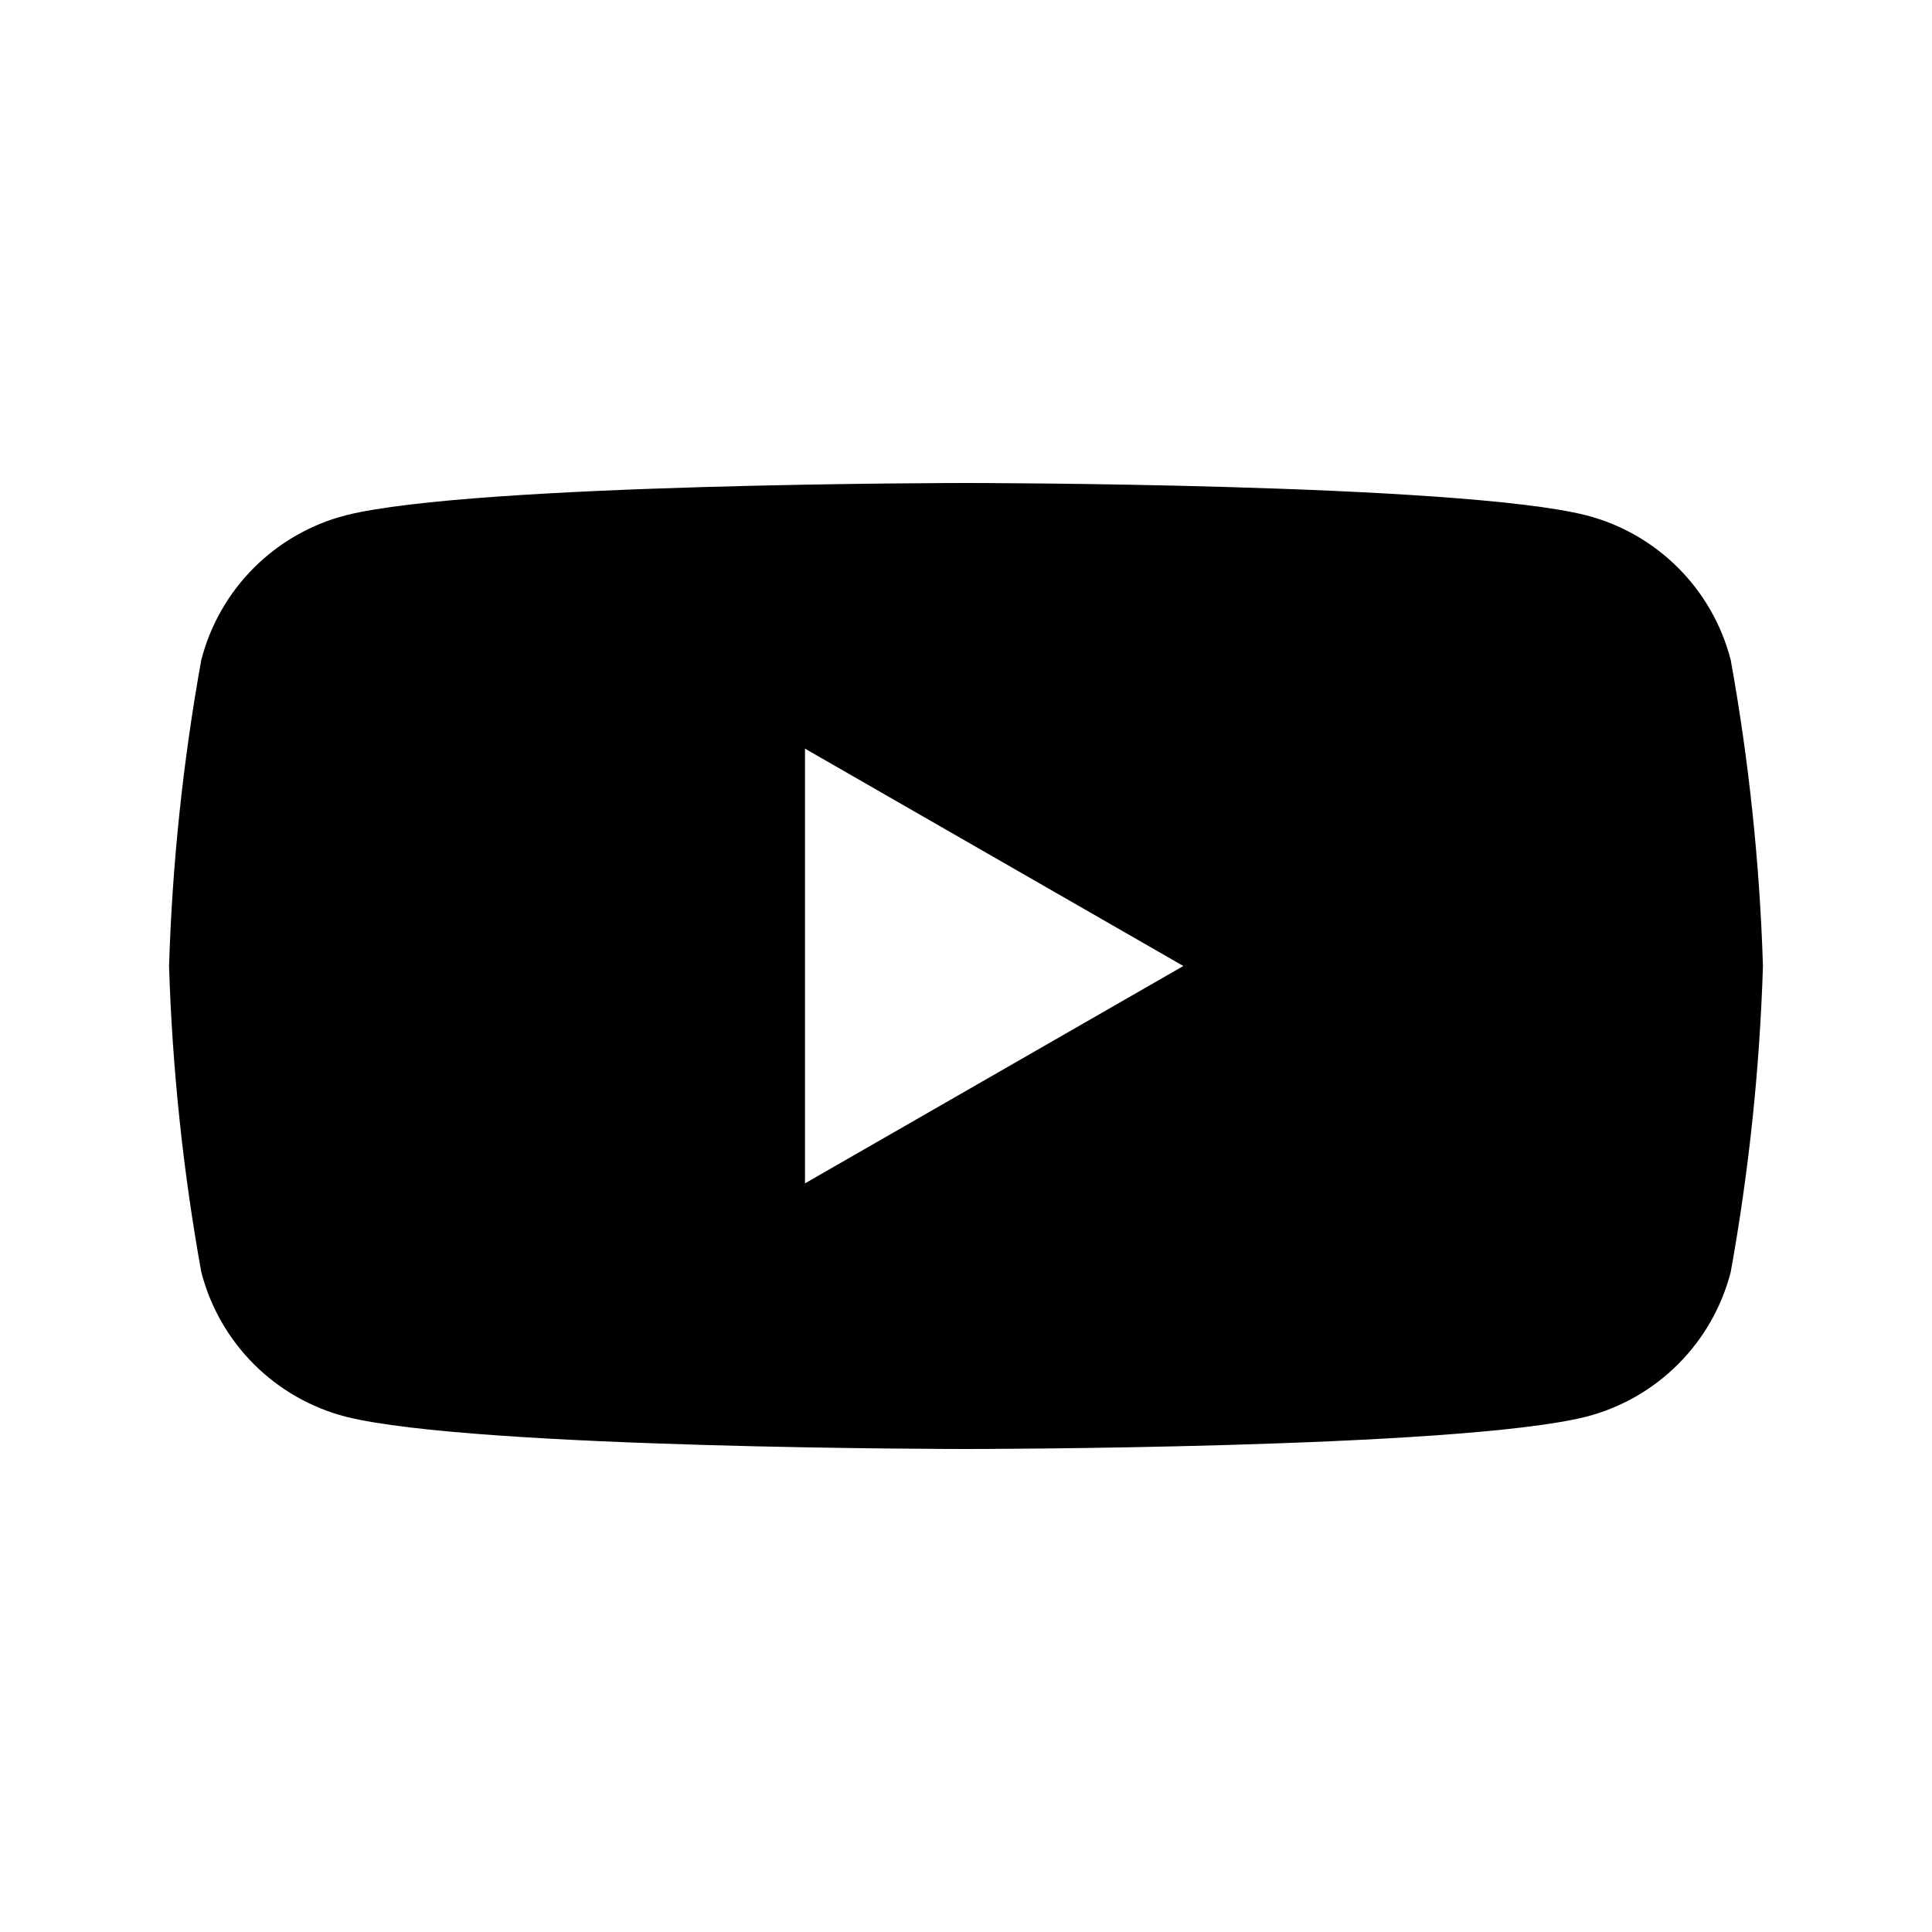
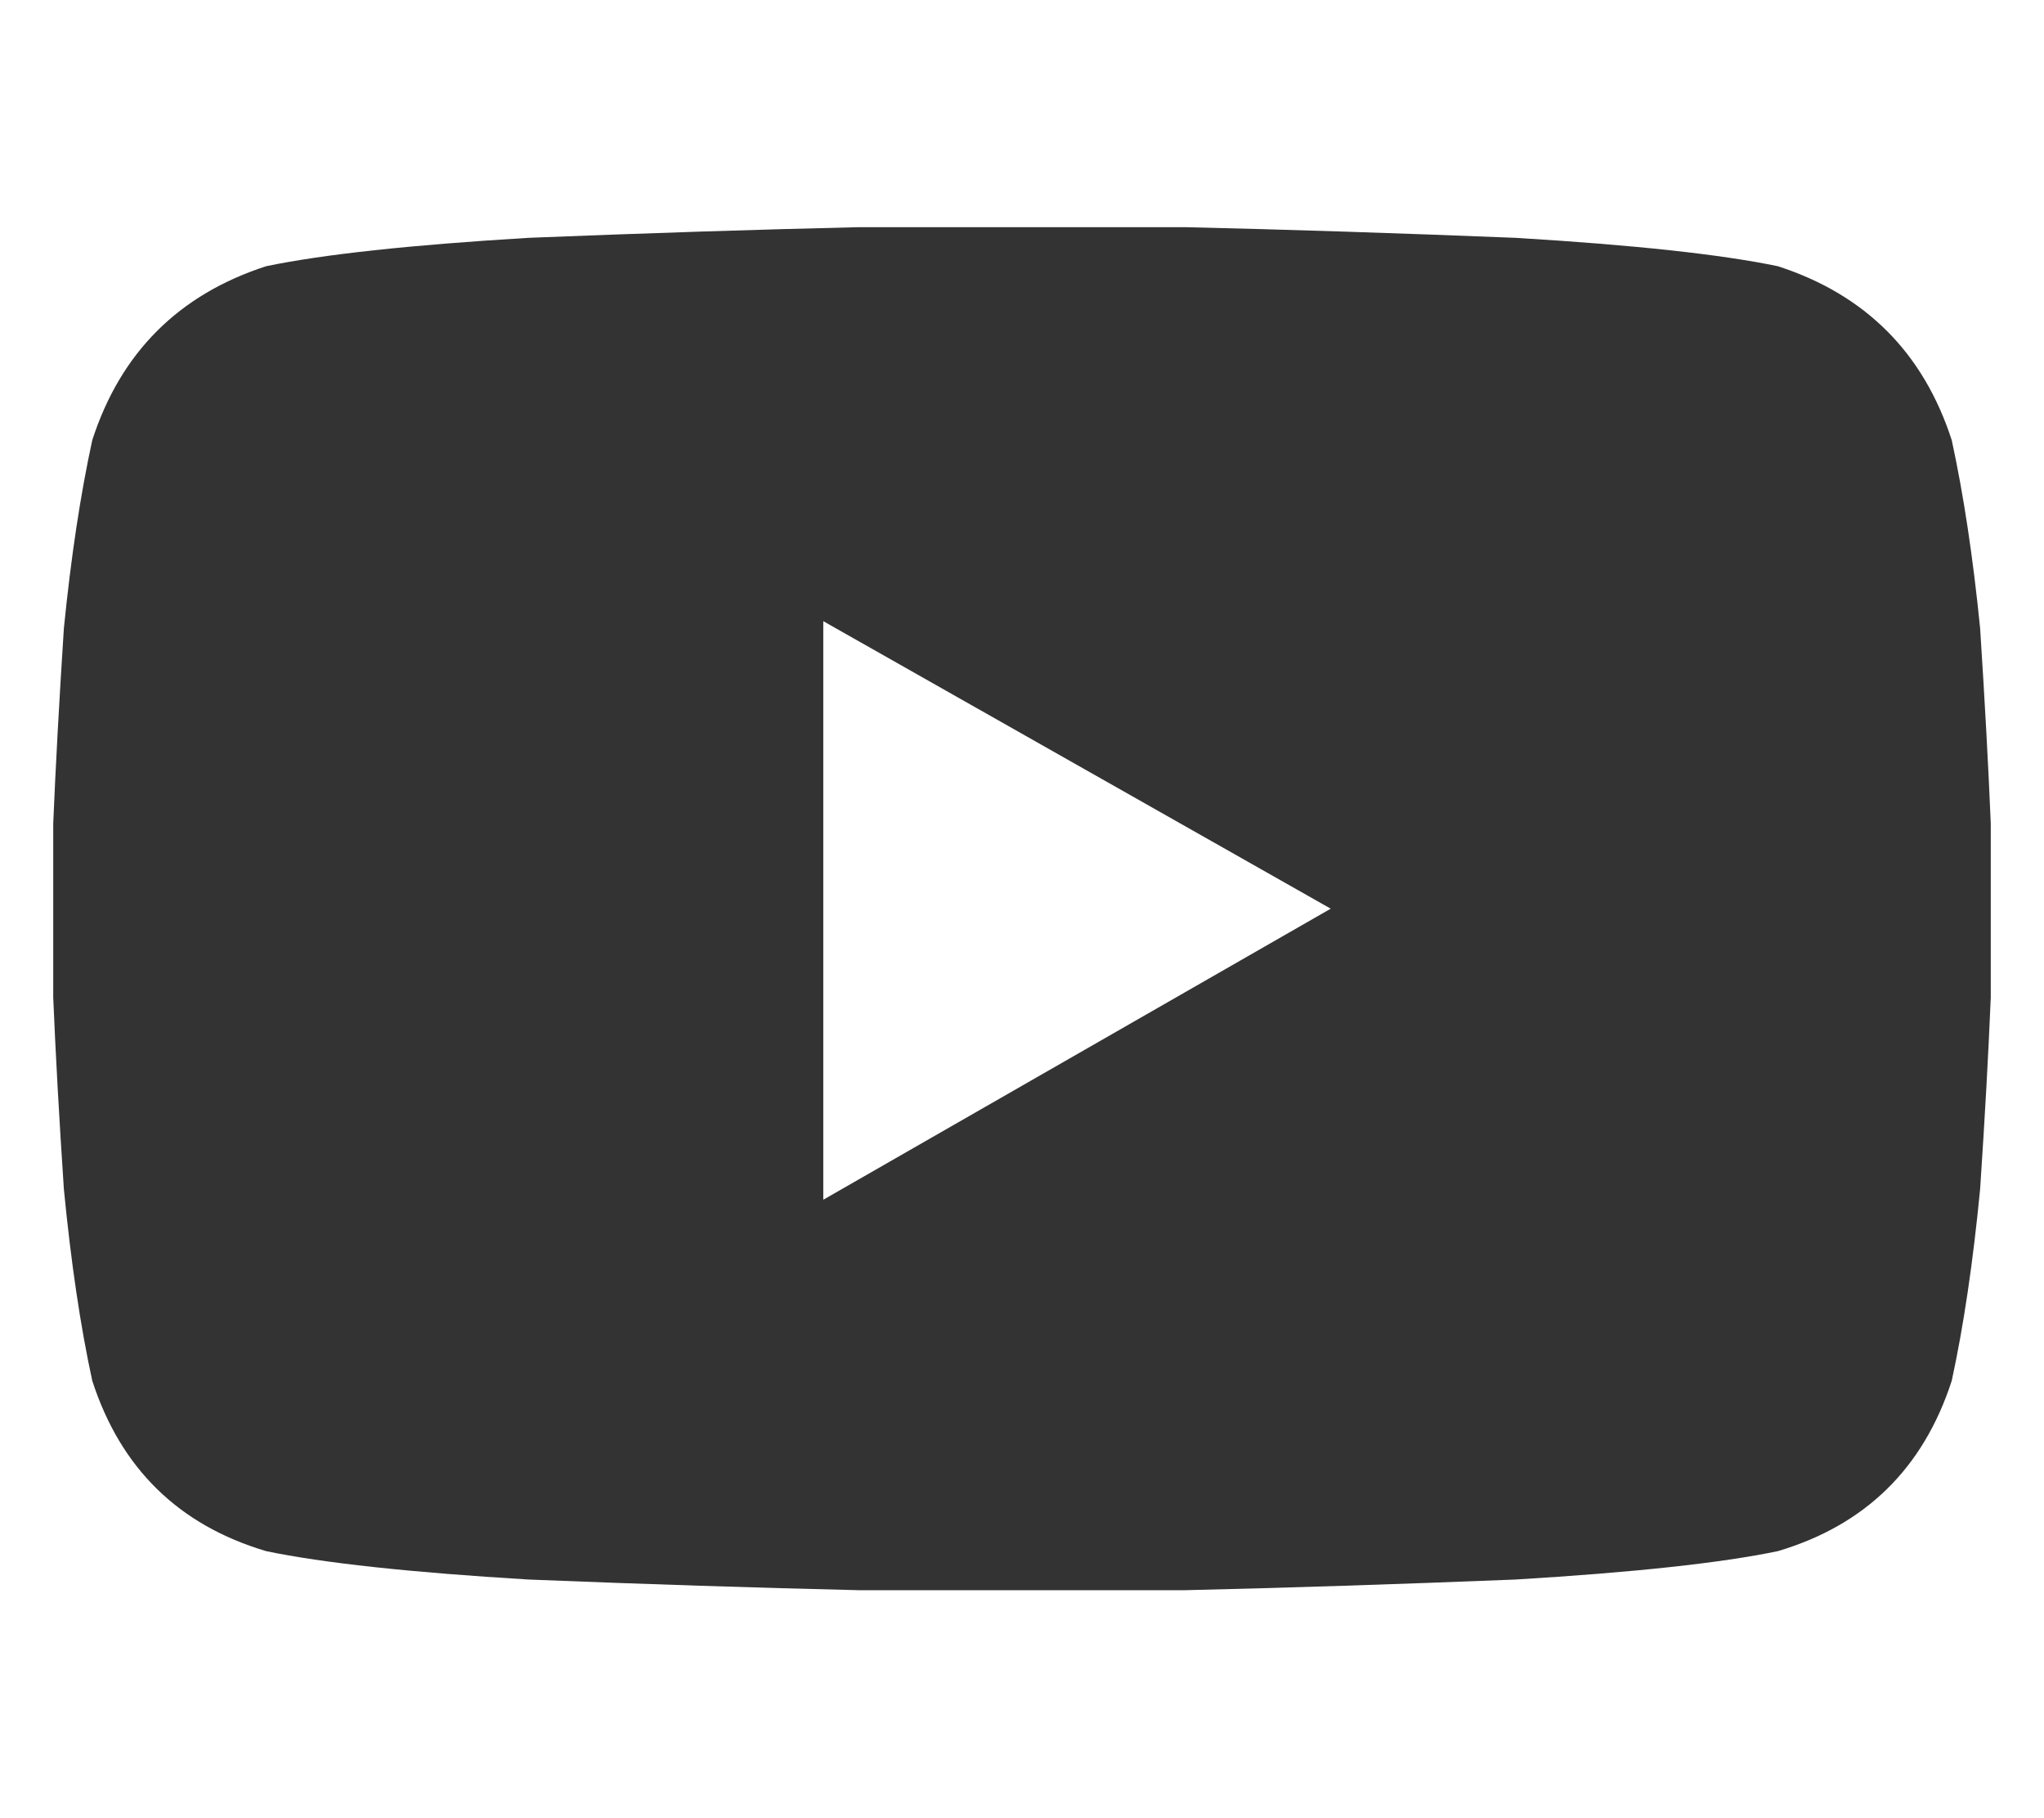
- <svg xmlns="http://www.w3.org/2000/svg" viewBox="0 0 24 24" fill="currentColor">
-   <path d="M21.5 8.2a2.5 2.5 0 0 0-1.8-1.8C18.1 6 12 6 12 6s-6.1 0-7.7.4A2.5 2.5 0 0 0 2.5 8.2 26 26 0 0 0 2.1 12a26 26 0 0 0 .4 3.8 2.5 2.5 0 0 0 1.8 1.8C5.9 18 12 18 12 18s6.1 0 7.7-.4a2.5 2.5 0 0 0 1.8-1.8 26 26 0 0 0 .4-3.8 26 26 0 0 0-.4-3.8M10 14.7V9.3l4.7 2.7z" />
+ <svg xmlns="http://www.w3.org/2000/svg" viewBox="0 12 576 512">
+   <path fill="#333" d="M550 136L550 136Q538 99 501 87L501 87Q477 82 427 79L427 79Q377 77 334 76L334 76Q291 76 288 76L288 76Q285 76 242 76L242 76Q199 77 149 79L149 79Q99 82 75 87L75 87Q38 99 26 136L26 136Q21 159 18 189L18 189Q16 220 15 244L15 244Q15 267 15 268L15 268Q15 270 15 293L15 293Q16 317 18 347L18 347Q21 378 26 401L26 401Q38 438 75 449L75 449Q99 454 149 457L149 457Q199 459 242 460L242 460Q285 460 288 460L288 460Q288 460 288 460L288 460Q291 460 334 460L334 460Q377 459 427 457L427 457Q477 454 501 449L501 449Q538 438 550 401L550 401Q555 378 558 347L558 347Q560 317 561 293L561 293Q561 270 561 268L561 268Q561 267 561 244L561 244Q560 220 558 189L558 189Q555 159 550 136L550 136ZM232 350L232 350L232 187L232 350L232 187L375 268L375 268L232 350Z" />
</svg>
